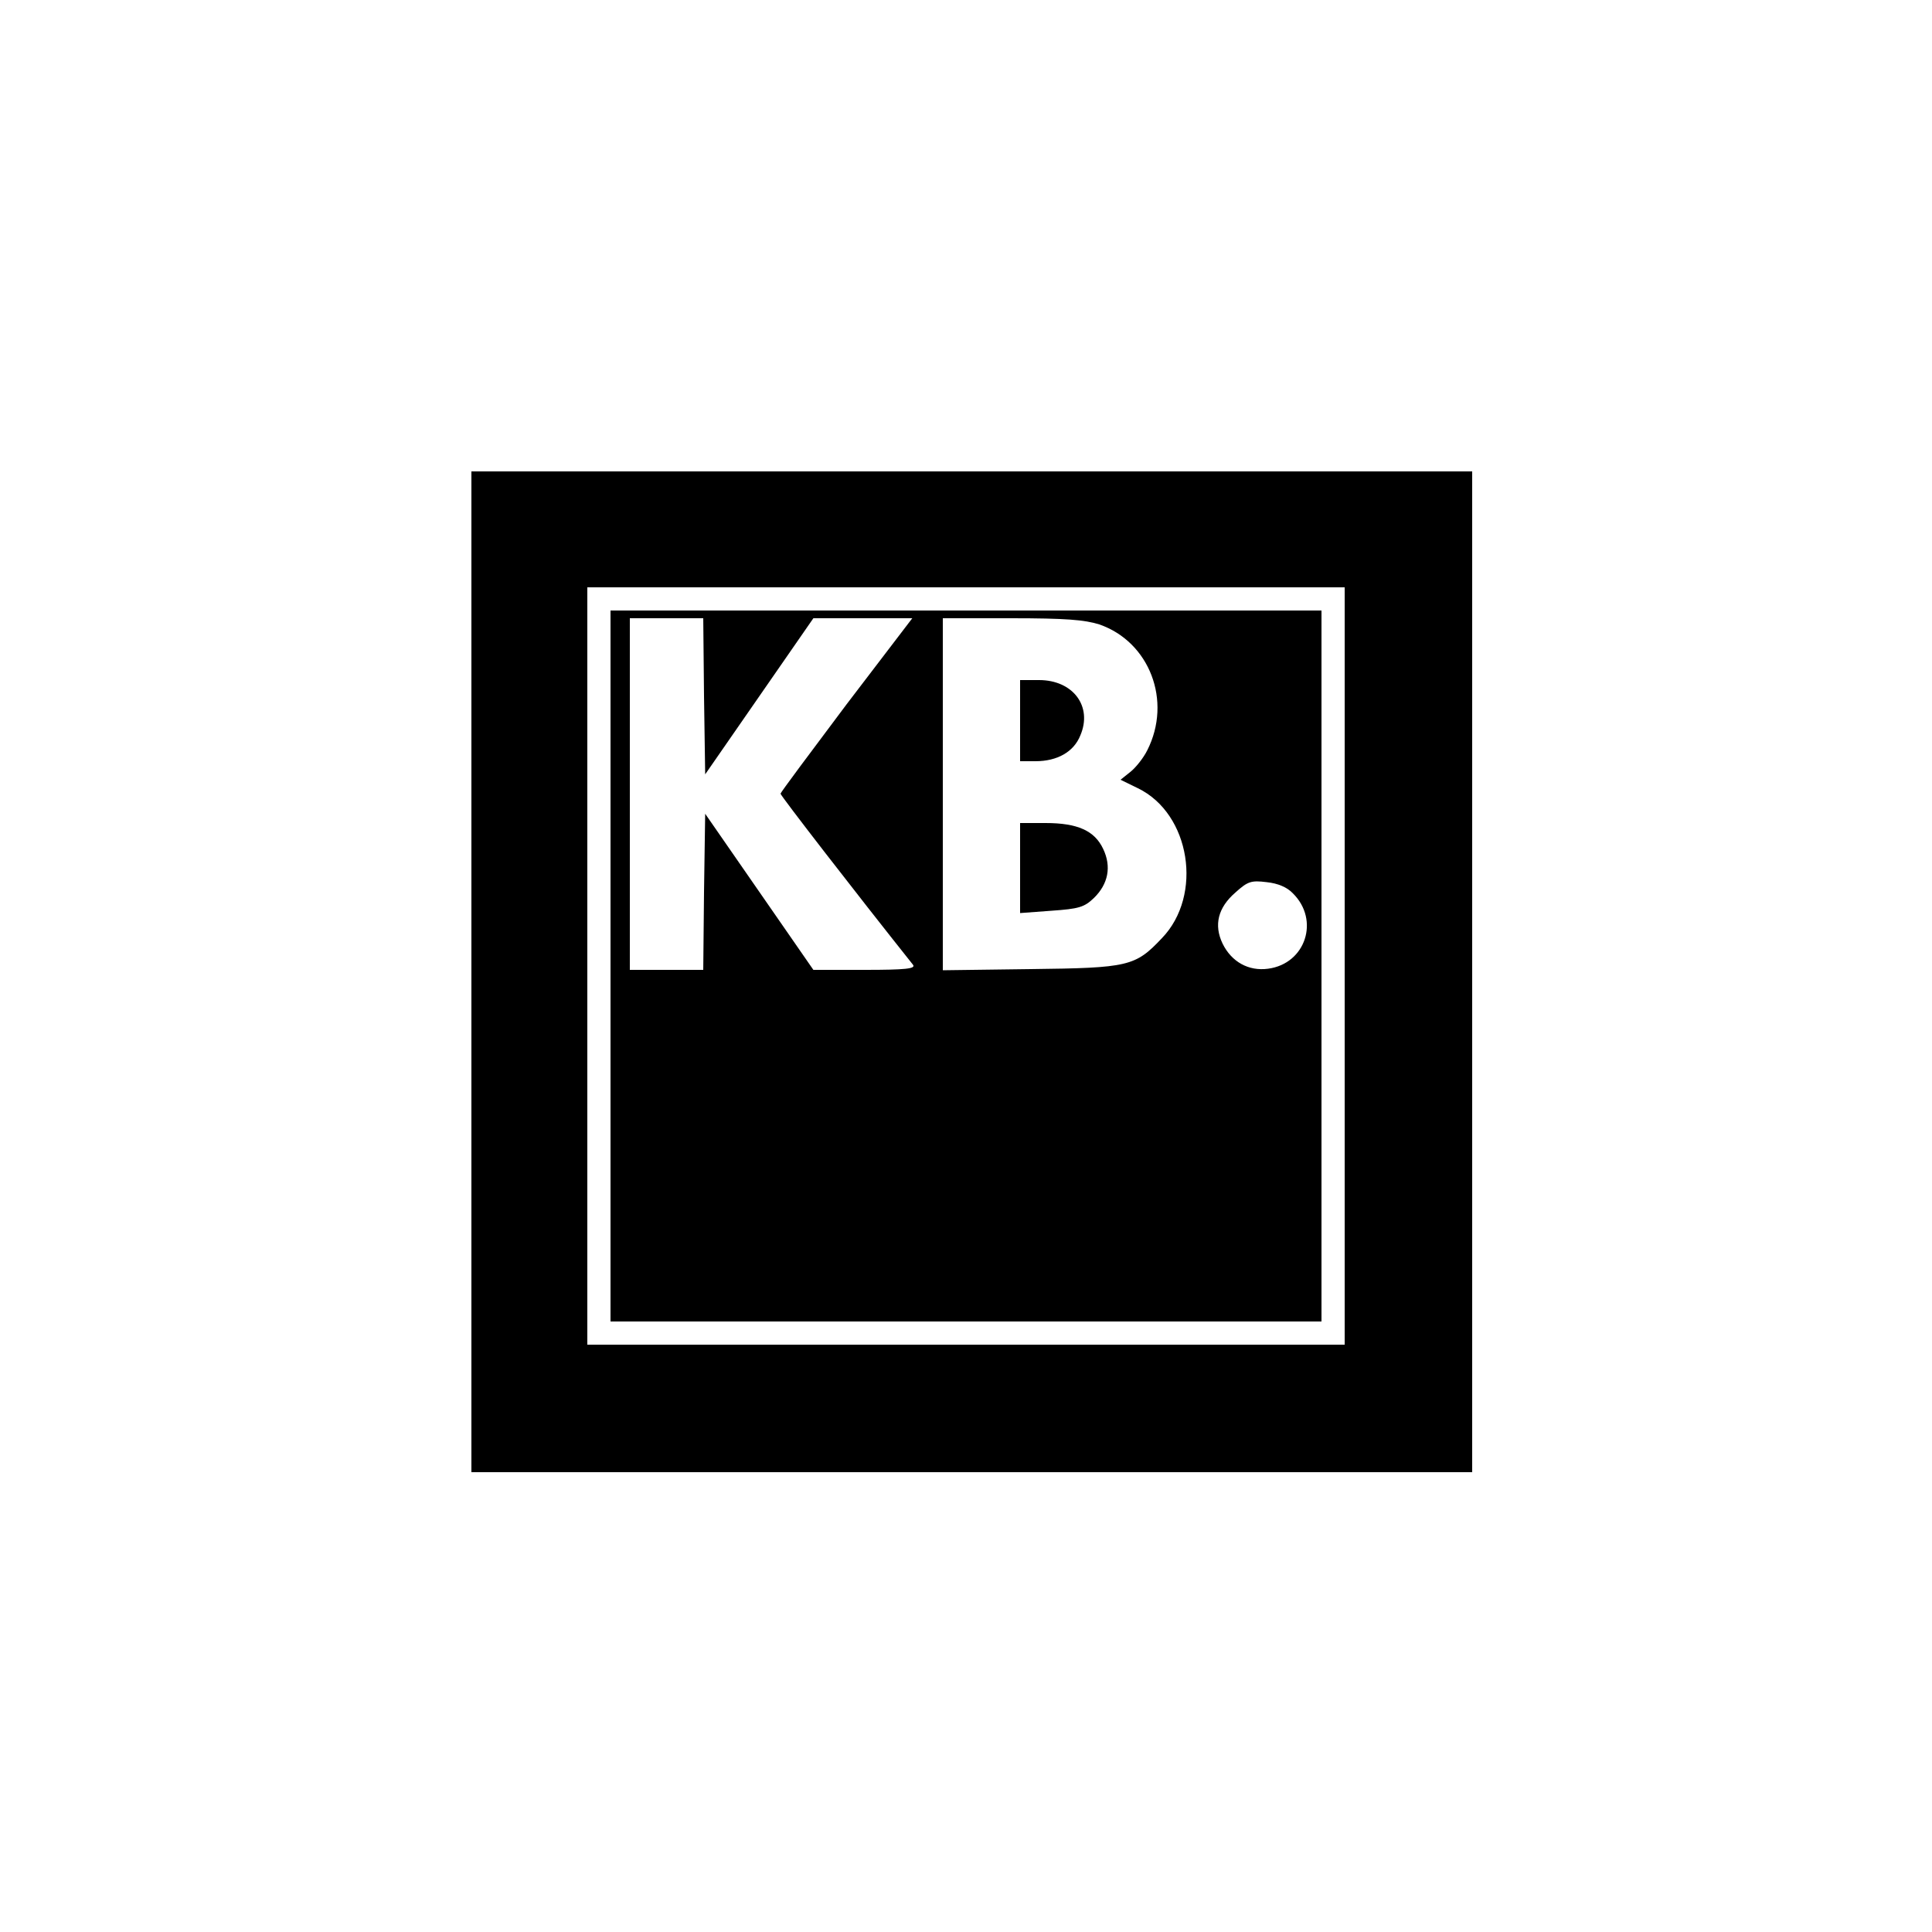
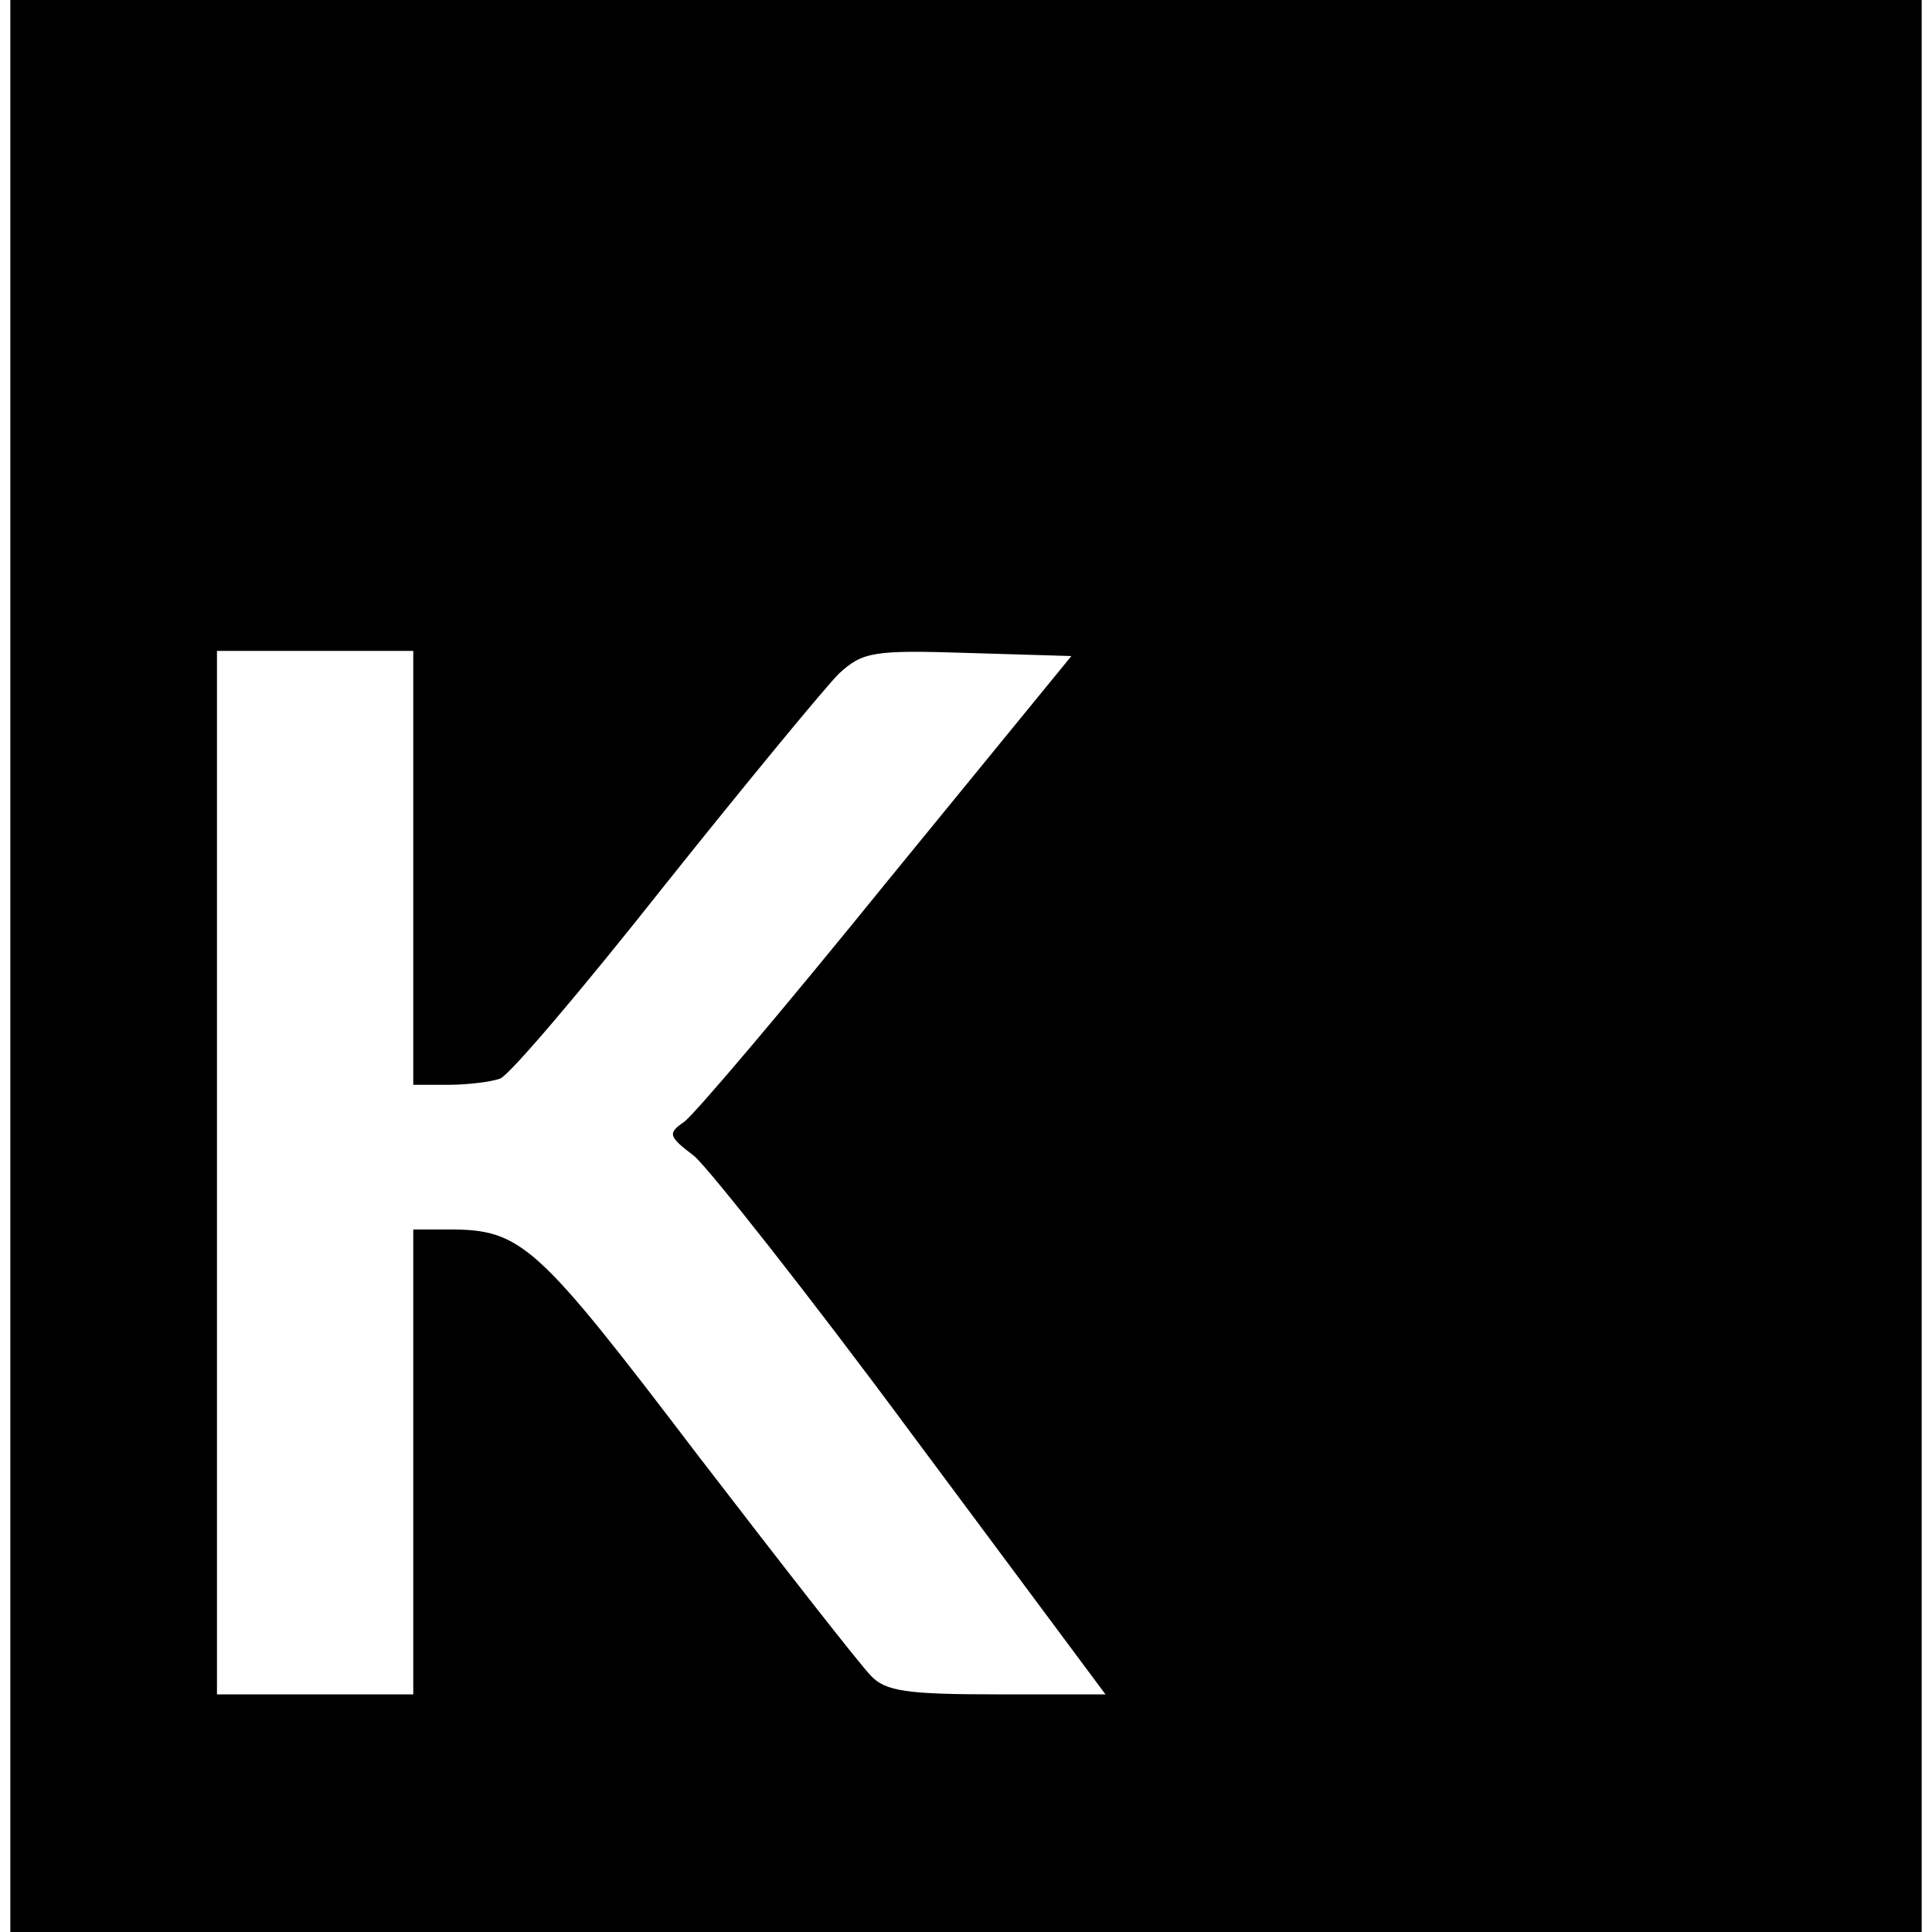
- <svg xmlns="http://www.w3.org/2000/svg" version="1.0" width="500pt" height="500pt" viewBox="0 0 500 500" preserveAspectRatio="xMidYMid meet">
-   <g transform="translate(0,500) scale(0.1,-0.1)" fill="#000000" stroke="none">
-     <path d="M1220 2485 l0 -1295 1295 0 1295 0 0 1295 0 1295 -1295 0 -1295 0 0 -1295z m2260 15 l0 -980 -980 0 -980 0 0 980 0 980 980 0 980 0 0 -980z" />
-     <path d="M1580 2500 l0 -920 920 0 920 0 0 920 0 920 -920 0 -920 0 0 -920z m242 698 l3 -202 140 202 140 202 128 0 128 0 -171 -224 c-93 -124 -170 -227 -170 -230 0 -5 191 -252 343 -443 7 -10 -19 -13 -125 -13 l-133 0 -140 202 -140 202 -3 -202 -2 -202 -95 0 -95 0 0 455 0 455 95 0 95 0 2 -202z m1023 186 c130 -45 189 -198 124 -326 -10 -20 -30 -45 -44 -56 l-25 -20 45 -22 c136 -66 169 -277 62 -388 -69 -73 -86 -77 -339 -80 l-228 -3 0 455 0 456 178 0 c139 0 189 -4 227 -16z m501 -696 c70 -69 33 -182 -64 -195 -51 -7 -95 18 -118 65 -23 48 -12 93 33 132 32 29 41 32 81 27 29 -3 53 -13 68 -29z" />
-     <path d="M2640 3135 l0 -105 40 0 c56 0 99 24 116 67 32 75 -19 143 -107 143 l-49 0 0 -105z" />
-     <path d="M2640 2754 l0 -117 81 6 c71 5 85 9 110 33 37 36 46 81 24 127 -22 47 -66 67 -149 67 l-66 0 0 -116z" />
+ <svg xmlns="http://www.w3.org/2000/svg" version="1.0" width="187pt" height="187pt" viewBox="0 0 187 187" preserveAspectRatio="xMidYMid meet">
+   <g transform="translate(0,187) scale(0.1,-0.1)" fill="#000000" stroke="none">
+     <path d="M10 935 l0 -935 925 0 925 0 0 935 0 935 -925 0 -925 0 0 -935z m390 95 l0 -210 34 0 c19 0 42 3 50 6 9 3 81 88 160 188 79 99 155 191 168 204 23 21 33 23 125 20 l100 -3 -179 -219 c-98 -121 -186 -225 -196 -232 -16 -11 -15 -14 10 -33 14 -12 110 -133 212 -271 l186 -250 -105 0 c-87 0 -108 3 -122 18 -10 10 -85 106 -168 214 -156 205 -170 218 -241 218 l-34 0 0 -225 0 -225 -95 0 -95 0 0 505 0 505 95 0 95 0 0 -210z" />
  </g>
</svg>
